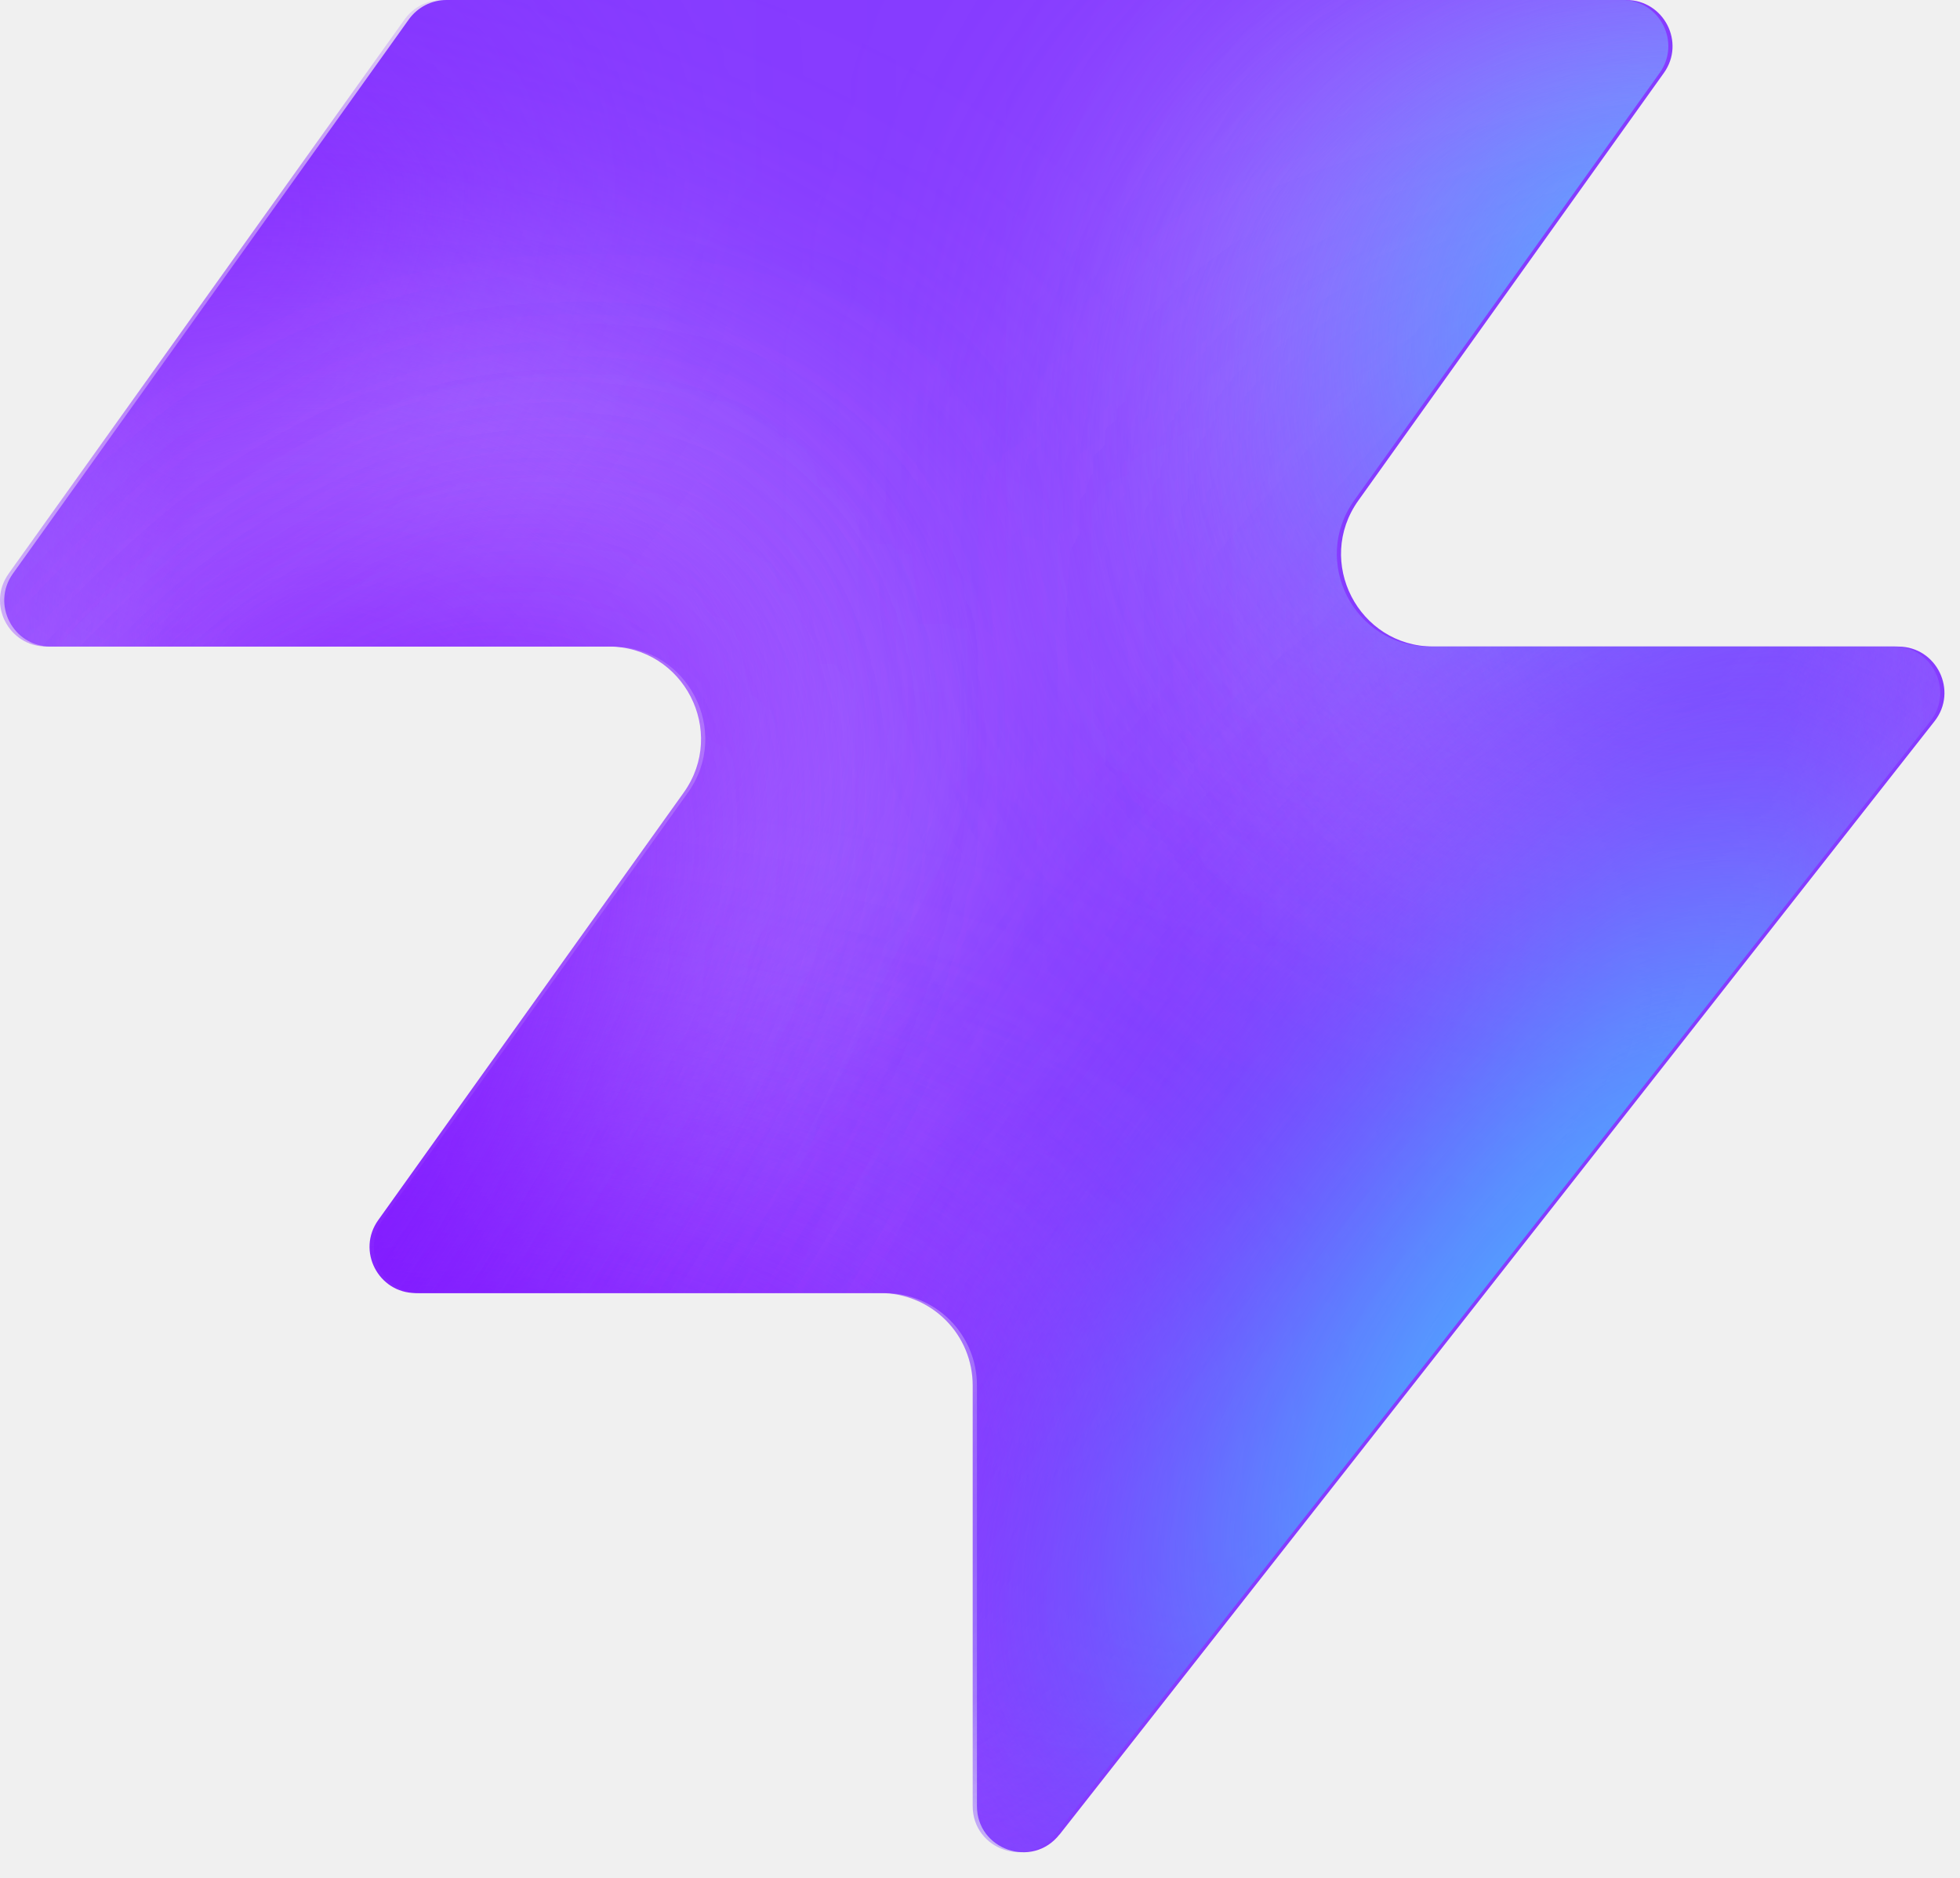
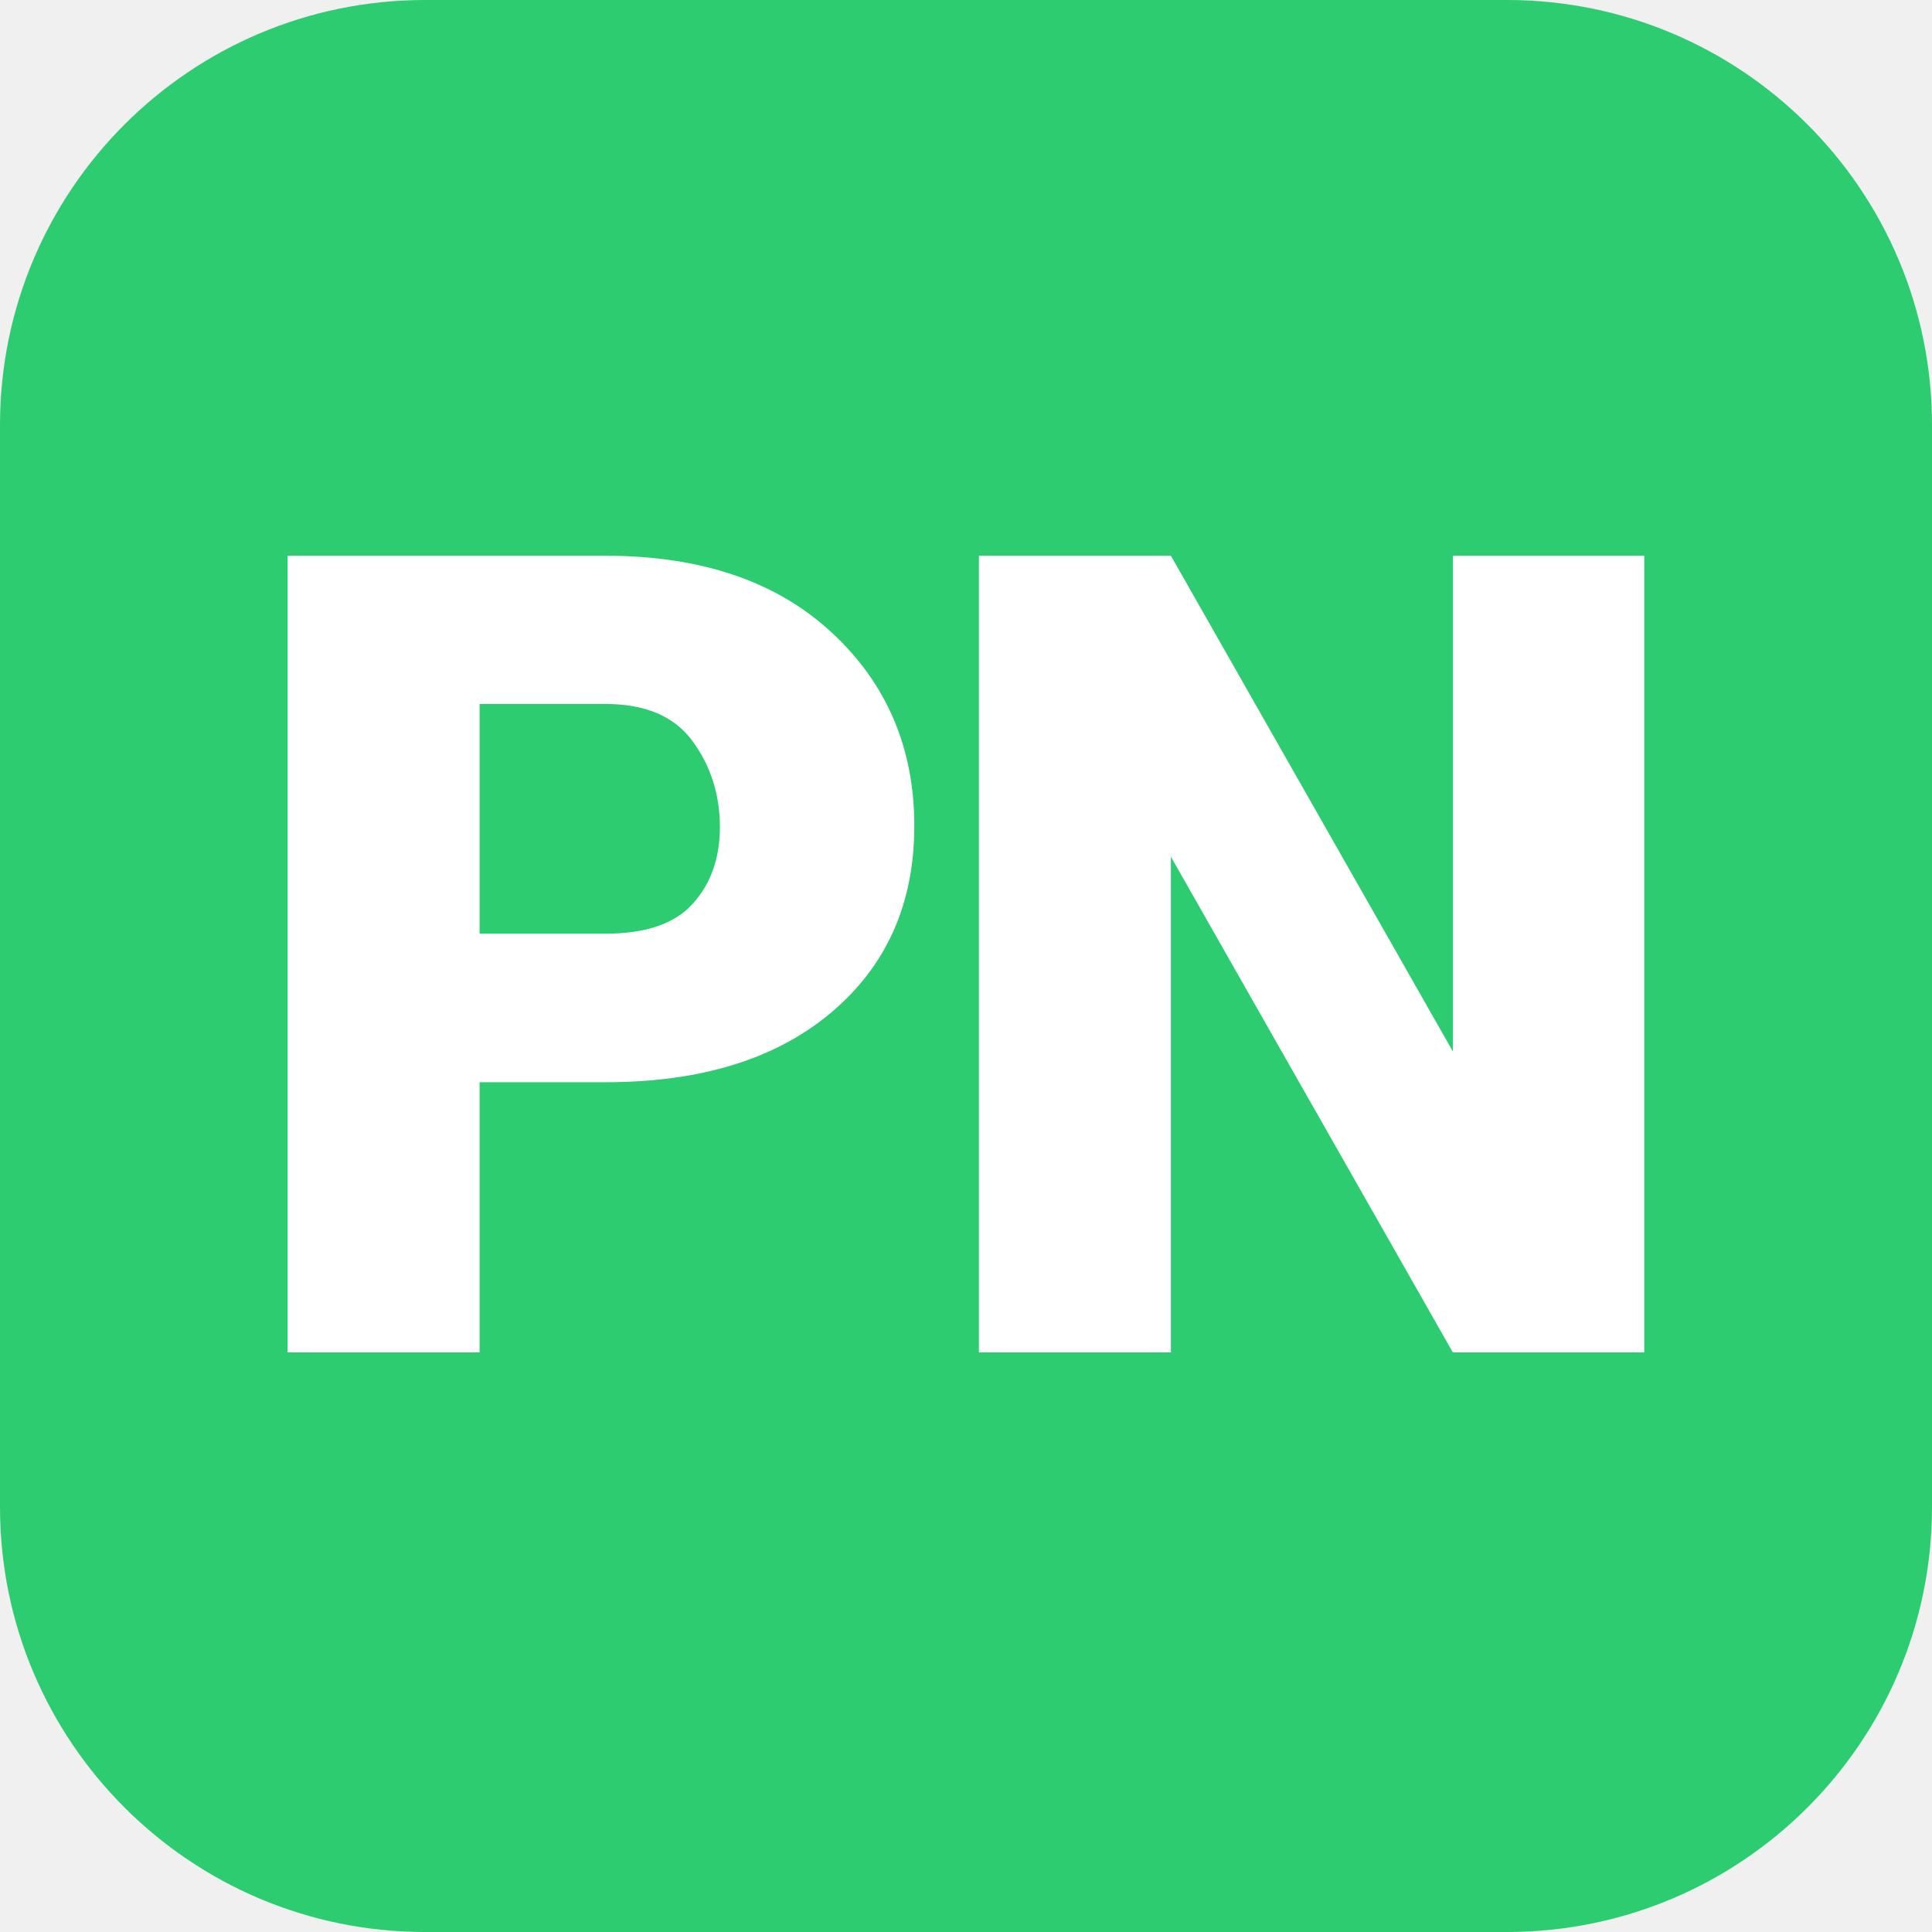
- <svg xmlns="http://www.w3.org/2000/svg" width="48" height="46" fill="none" viewBox="0 0 48 46">
-   <path fill="#863bff" d="M25.946 44.938c-.664.845-2.021.375-2.021-.698V33.937a2.26 2.26 0 0 0-2.262-2.262H10.287c-.92 0-1.456-1.04-.92-1.788l7.48-10.471c1.07-1.497 0-3.578-1.842-3.578H1.237c-.92 0-1.456-1.04-.92-1.788L10.013.474c.214-.297.556-.474.92-.474h28.894c.92 0 1.456 1.04.92 1.788l-7.48 10.471c-1.07 1.498 0 3.579 1.842 3.579h11.377c.943 0 1.473 1.088.89 1.83L25.947 44.94z" style="fill:#863bff;fill:color(display-p3 .525 .23 1);fill-opacity:1" />
-   <mask id="a" width="48" height="46" x="0" y="0" maskUnits="userSpaceOnUse" style="mask-type:alpha">
-     <path fill="#000" d="M25.842 44.938c-.664.844-2.021.375-2.021-.698V33.937a2.26 2.26 0 0 0-2.262-2.262H10.183c-.92 0-1.456-1.04-.92-1.788l7.48-10.471c1.07-1.498 0-3.579-1.842-3.579H1.133c-.92 0-1.456-1.04-.92-1.787L9.91.473c.214-.297.556-.474.92-.474h28.894c.92 0 1.456 1.04.92 1.788l-7.48 10.471c-1.07 1.498 0 3.578 1.842 3.578h11.377c.943 0 1.473 1.088.89 1.832L25.843 44.94z" style="fill:#000;fill-opacity:1" />
-   </mask>
-   <g mask="url(#a)">
-     <g filter="url(#b)">
-       <ellipse cx="5.508" cy="14.704" fill="#ede6ff" rx="5.508" ry="14.704" style="fill:#ede6ff;fill:color(display-p3 .927 .903 1);fill-opacity:1" transform="matrix(.00324 1 1 -.00324 -4.47 31.516)" />
-     </g>
-     <g filter="url(#c)">
-       <ellipse cx="10.399" cy="29.851" fill="#ede6ff" rx="10.399" ry="29.851" style="fill:#ede6ff;fill:color(display-p3 .927 .903 1);fill-opacity:1" transform="matrix(.00324 1 1 -.00324 -39.328 7.883)" />
-     </g>
-     <g filter="url(#d)">
-       <ellipse cx="5.508" cy="30.487" fill="#7e14ff" rx="5.508" ry="30.487" style="fill:#7e14ff;fill:color(display-p3 .492 .077 1);fill-opacity:1" transform="rotate(89.814 -25.913 -14.639)scale(1 -1)" />
-     </g>
-     <g filter="url(#e)">
-       <ellipse cx="5.508" cy="30.599" fill="#7e14ff" rx="5.508" ry="30.599" style="fill:#7e14ff;fill:color(display-p3 .492 .077 1);fill-opacity:1" transform="rotate(89.814 -32.644 -3.334)scale(1 -1)" />
-     </g>
-     <g filter="url(#f)">
-       <ellipse cx="5.508" cy="30.599" fill="#7e14ff" rx="5.508" ry="30.599" style="fill:#7e14ff;fill:color(display-p3 .492 .077 1);fill-opacity:1" transform="matrix(.00324 1 1 -.00324 -34.34 30.47)" />
-     </g>
-     <g filter="url(#g)">
-       <ellipse cx="14.072" cy="22.078" fill="#ede6ff" rx="14.072" ry="22.078" style="fill:#ede6ff;fill:color(display-p3 .927 .903 1);fill-opacity:1" transform="rotate(93.35 24.506 48.493)scale(-1 1)" />
-     </g>
-     <g filter="url(#h)">
-       <ellipse cx="3.47" cy="21.501" fill="#7e14ff" rx="3.47" ry="21.501" style="fill:#7e14ff;fill:color(display-p3 .492 .077 1);fill-opacity:1" transform="rotate(89.009 28.708 47.59)scale(-1 1)" />
-     </g>
-     <g filter="url(#i)">
-       <ellipse cx="3.47" cy="21.501" fill="#7e14ff" rx="3.47" ry="21.501" style="fill:#7e14ff;fill:color(display-p3 .492 .077 1);fill-opacity:1" transform="rotate(89.009 28.708 47.59)scale(-1 1)" />
-     </g>
-     <g filter="url(#j)">
-       <ellipse cx=".387" cy="8.972" fill="#7e14ff" rx="4.407" ry="29.108" style="fill:#7e14ff;fill:color(display-p3 .492 .077 1);fill-opacity:1" transform="rotate(39.51 .387 8.972)" />
-     </g>
-     <g filter="url(#k)">
-       <ellipse cx="47.523" cy="-6.092" fill="#7e14ff" rx="4.407" ry="29.108" style="fill:#7e14ff;fill:color(display-p3 .492 .077 1);fill-opacity:1" transform="rotate(37.892 47.523 -6.092)" />
-     </g>
-     <g filter="url(#l)">
-       <ellipse cx="41.412" cy="6.333" fill="#47bfff" rx="5.971" ry="9.665" style="fill:#47bfff;fill:color(display-p3 .28 .748 1);fill-opacity:1" transform="rotate(37.892 41.412 6.333)" />
-     </g>
-     <g filter="url(#m)">
-       <ellipse cx="-1.879" cy="38.332" fill="#7e14ff" rx="4.407" ry="29.108" style="fill:#7e14ff;fill:color(display-p3 .492 .077 1);fill-opacity:1" transform="rotate(37.892 -1.88 38.332)" />
-     </g>
-     <g filter="url(#n)">
-       <ellipse cx="-1.879" cy="38.332" fill="#7e14ff" rx="4.407" ry="29.108" style="fill:#7e14ff;fill:color(display-p3 .492 .077 1);fill-opacity:1" transform="rotate(37.892 -1.88 38.332)" />
-     </g>
-     <g filter="url(#o)">
-       <ellipse cx="35.651" cy="29.907" fill="#7e14ff" rx="4.407" ry="29.108" style="fill:#7e14ff;fill:color(display-p3 .492 .077 1);fill-opacity:1" transform="rotate(37.892 35.651 29.907)" />
-     </g>
-     <g filter="url(#p)">
-       <ellipse cx="38.418" cy="32.4" fill="#47bfff" rx="5.971" ry="15.297" style="fill:#47bfff;fill:color(display-p3 .28 .748 1);fill-opacity:1" transform="rotate(37.892 38.418 32.4)" />
-     </g>
-   </g>
-   <defs>
-     <filter id="b" width="60.045" height="41.654" x="-19.77" y="16.149" color-interpolation-filters="sRGB" filterUnits="userSpaceOnUse">
-       <feFlood flood-opacity="0" result="BackgroundImageFix" />
-       <feBlend in="SourceGraphic" in2="BackgroundImageFix" result="shape" />
-       <feGaussianBlur result="effect1_foregroundBlur_2002_17158" stdDeviation="7.659" />
-     </filter>
-     <filter id="c" width="90.34" height="51.437" x="-54.613" y="-7.533" color-interpolation-filters="sRGB" filterUnits="userSpaceOnUse">
-       <feFlood flood-opacity="0" result="BackgroundImageFix" />
-       <feBlend in="SourceGraphic" in2="BackgroundImageFix" result="shape" />
-       <feGaussianBlur result="effect1_foregroundBlur_2002_17158" stdDeviation="7.659" />
-     </filter>
-     <filter id="d" width="79.355" height="29.4" x="-49.64" y="2.03" color-interpolation-filters="sRGB" filterUnits="userSpaceOnUse">
-       <feFlood flood-opacity="0" result="BackgroundImageFix" />
-       <feBlend in="SourceGraphic" in2="BackgroundImageFix" result="shape" />
-       <feGaussianBlur result="effect1_foregroundBlur_2002_17158" stdDeviation="4.596" />
-     </filter>
-     <filter id="e" width="79.579" height="29.4" x="-45.045" y="20.029" color-interpolation-filters="sRGB" filterUnits="userSpaceOnUse">
-       <feFlood flood-opacity="0" result="BackgroundImageFix" />
-       <feBlend in="SourceGraphic" in2="BackgroundImageFix" result="shape" />
-       <feGaussianBlur result="effect1_foregroundBlur_2002_17158" stdDeviation="4.596" />
-     </filter>
-     <filter id="f" width="79.579" height="29.4" x="-43.513" y="21.178" color-interpolation-filters="sRGB" filterUnits="userSpaceOnUse">
-       <feFlood flood-opacity="0" result="BackgroundImageFix" />
-       <feBlend in="SourceGraphic" in2="BackgroundImageFix" result="shape" />
-       <feGaussianBlur result="effect1_foregroundBlur_2002_17158" stdDeviation="4.596" />
-     </filter>
-     <filter id="g" width="74.749" height="58.852" x="15.756" y="-17.901" color-interpolation-filters="sRGB" filterUnits="userSpaceOnUse">
-       <feFlood flood-opacity="0" result="BackgroundImageFix" />
-       <feBlend in="SourceGraphic" in2="BackgroundImageFix" result="shape" />
-       <feGaussianBlur result="effect1_foregroundBlur_2002_17158" stdDeviation="7.659" />
-     </filter>
-     <filter id="h" width="61.377" height="25.362" x="23.548" y="2.284" color-interpolation-filters="sRGB" filterUnits="userSpaceOnUse">
-       <feFlood flood-opacity="0" result="BackgroundImageFix" />
-       <feBlend in="SourceGraphic" in2="BackgroundImageFix" result="shape" />
-       <feGaussianBlur result="effect1_foregroundBlur_2002_17158" stdDeviation="4.596" />
-     </filter>
-     <filter id="i" width="61.377" height="25.362" x="23.548" y="2.284" color-interpolation-filters="sRGB" filterUnits="userSpaceOnUse">
-       <feFlood flood-opacity="0" result="BackgroundImageFix" />
-       <feBlend in="SourceGraphic" in2="BackgroundImageFix" result="shape" />
-       <feGaussianBlur result="effect1_foregroundBlur_2002_17158" stdDeviation="4.596" />
-     </filter>
-     <filter id="j" width="56.045" height="63.649" x="-27.636" y="-22.853" color-interpolation-filters="sRGB" filterUnits="userSpaceOnUse">
-       <feFlood flood-opacity="0" result="BackgroundImageFix" />
-       <feBlend in="SourceGraphic" in2="BackgroundImageFix" result="shape" />
-       <feGaussianBlur result="effect1_foregroundBlur_2002_17158" stdDeviation="4.596" />
-     </filter>
-     <filter id="k" width="54.814" height="64.646" x="20.116" y="-38.415" color-interpolation-filters="sRGB" filterUnits="userSpaceOnUse">
-       <feFlood flood-opacity="0" result="BackgroundImageFix" />
-       <feBlend in="SourceGraphic" in2="BackgroundImageFix" result="shape" />
-       <feGaussianBlur result="effect1_foregroundBlur_2002_17158" stdDeviation="4.596" />
-     </filter>
-     <filter id="l" width="33.541" height="35.313" x="24.641" y="-11.323" color-interpolation-filters="sRGB" filterUnits="userSpaceOnUse">
-       <feFlood flood-opacity="0" result="BackgroundImageFix" />
-       <feBlend in="SourceGraphic" in2="BackgroundImageFix" result="shape" />
-       <feGaussianBlur result="effect1_foregroundBlur_2002_17158" stdDeviation="4.596" />
-     </filter>
-     <filter id="m" width="54.814" height="64.646" x="-29.286" y="6.009" color-interpolation-filters="sRGB" filterUnits="userSpaceOnUse">
-       <feFlood flood-opacity="0" result="BackgroundImageFix" />
-       <feBlend in="SourceGraphic" in2="BackgroundImageFix" result="shape" />
-       <feGaussianBlur result="effect1_foregroundBlur_2002_17158" stdDeviation="4.596" />
-     </filter>
-     <filter id="n" width="54.814" height="64.646" x="-29.286" y="6.009" color-interpolation-filters="sRGB" filterUnits="userSpaceOnUse">
-       <feFlood flood-opacity="0" result="BackgroundImageFix" />
-       <feBlend in="SourceGraphic" in2="BackgroundImageFix" result="shape" />
-       <feGaussianBlur result="effect1_foregroundBlur_2002_17158" stdDeviation="4.596" />
-     </filter>
-     <filter id="o" width="54.814" height="64.646" x="8.244" y="-2.416" color-interpolation-filters="sRGB" filterUnits="userSpaceOnUse">
-       <feFlood flood-opacity="0" result="BackgroundImageFix" />
-       <feBlend in="SourceGraphic" in2="BackgroundImageFix" result="shape" />
-       <feGaussianBlur result="effect1_foregroundBlur_2002_17158" stdDeviation="4.596" />
-     </filter>
-     <filter id="p" width="39.409" height="43.623" x="18.713" y="10.588" color-interpolation-filters="sRGB" filterUnits="userSpaceOnUse">
-       <feFlood flood-opacity="0" result="BackgroundImageFix" />
-       <feBlend in="SourceGraphic" in2="BackgroundImageFix" result="shape" />
-       <feGaussianBlur result="effect1_foregroundBlur_2002_17158" stdDeviation="4.596" />
-     </filter>
-   </defs>
+ <svg xmlns="http://www.w3.org/2000/svg" viewBox="0 0 100 100">
+   <rect width="100" height="100" rx="22" fill="#2ecc71" />
+   <text x="50" y="70" font-family="-apple-system, BlinkMacSystemFont, 'Segoe UI', Roboto, sans-serif" font-size="58" font-weight="900" text-anchor="middle" fill="#ffffff" letter-spacing="-2">PN</text>
</svg>
